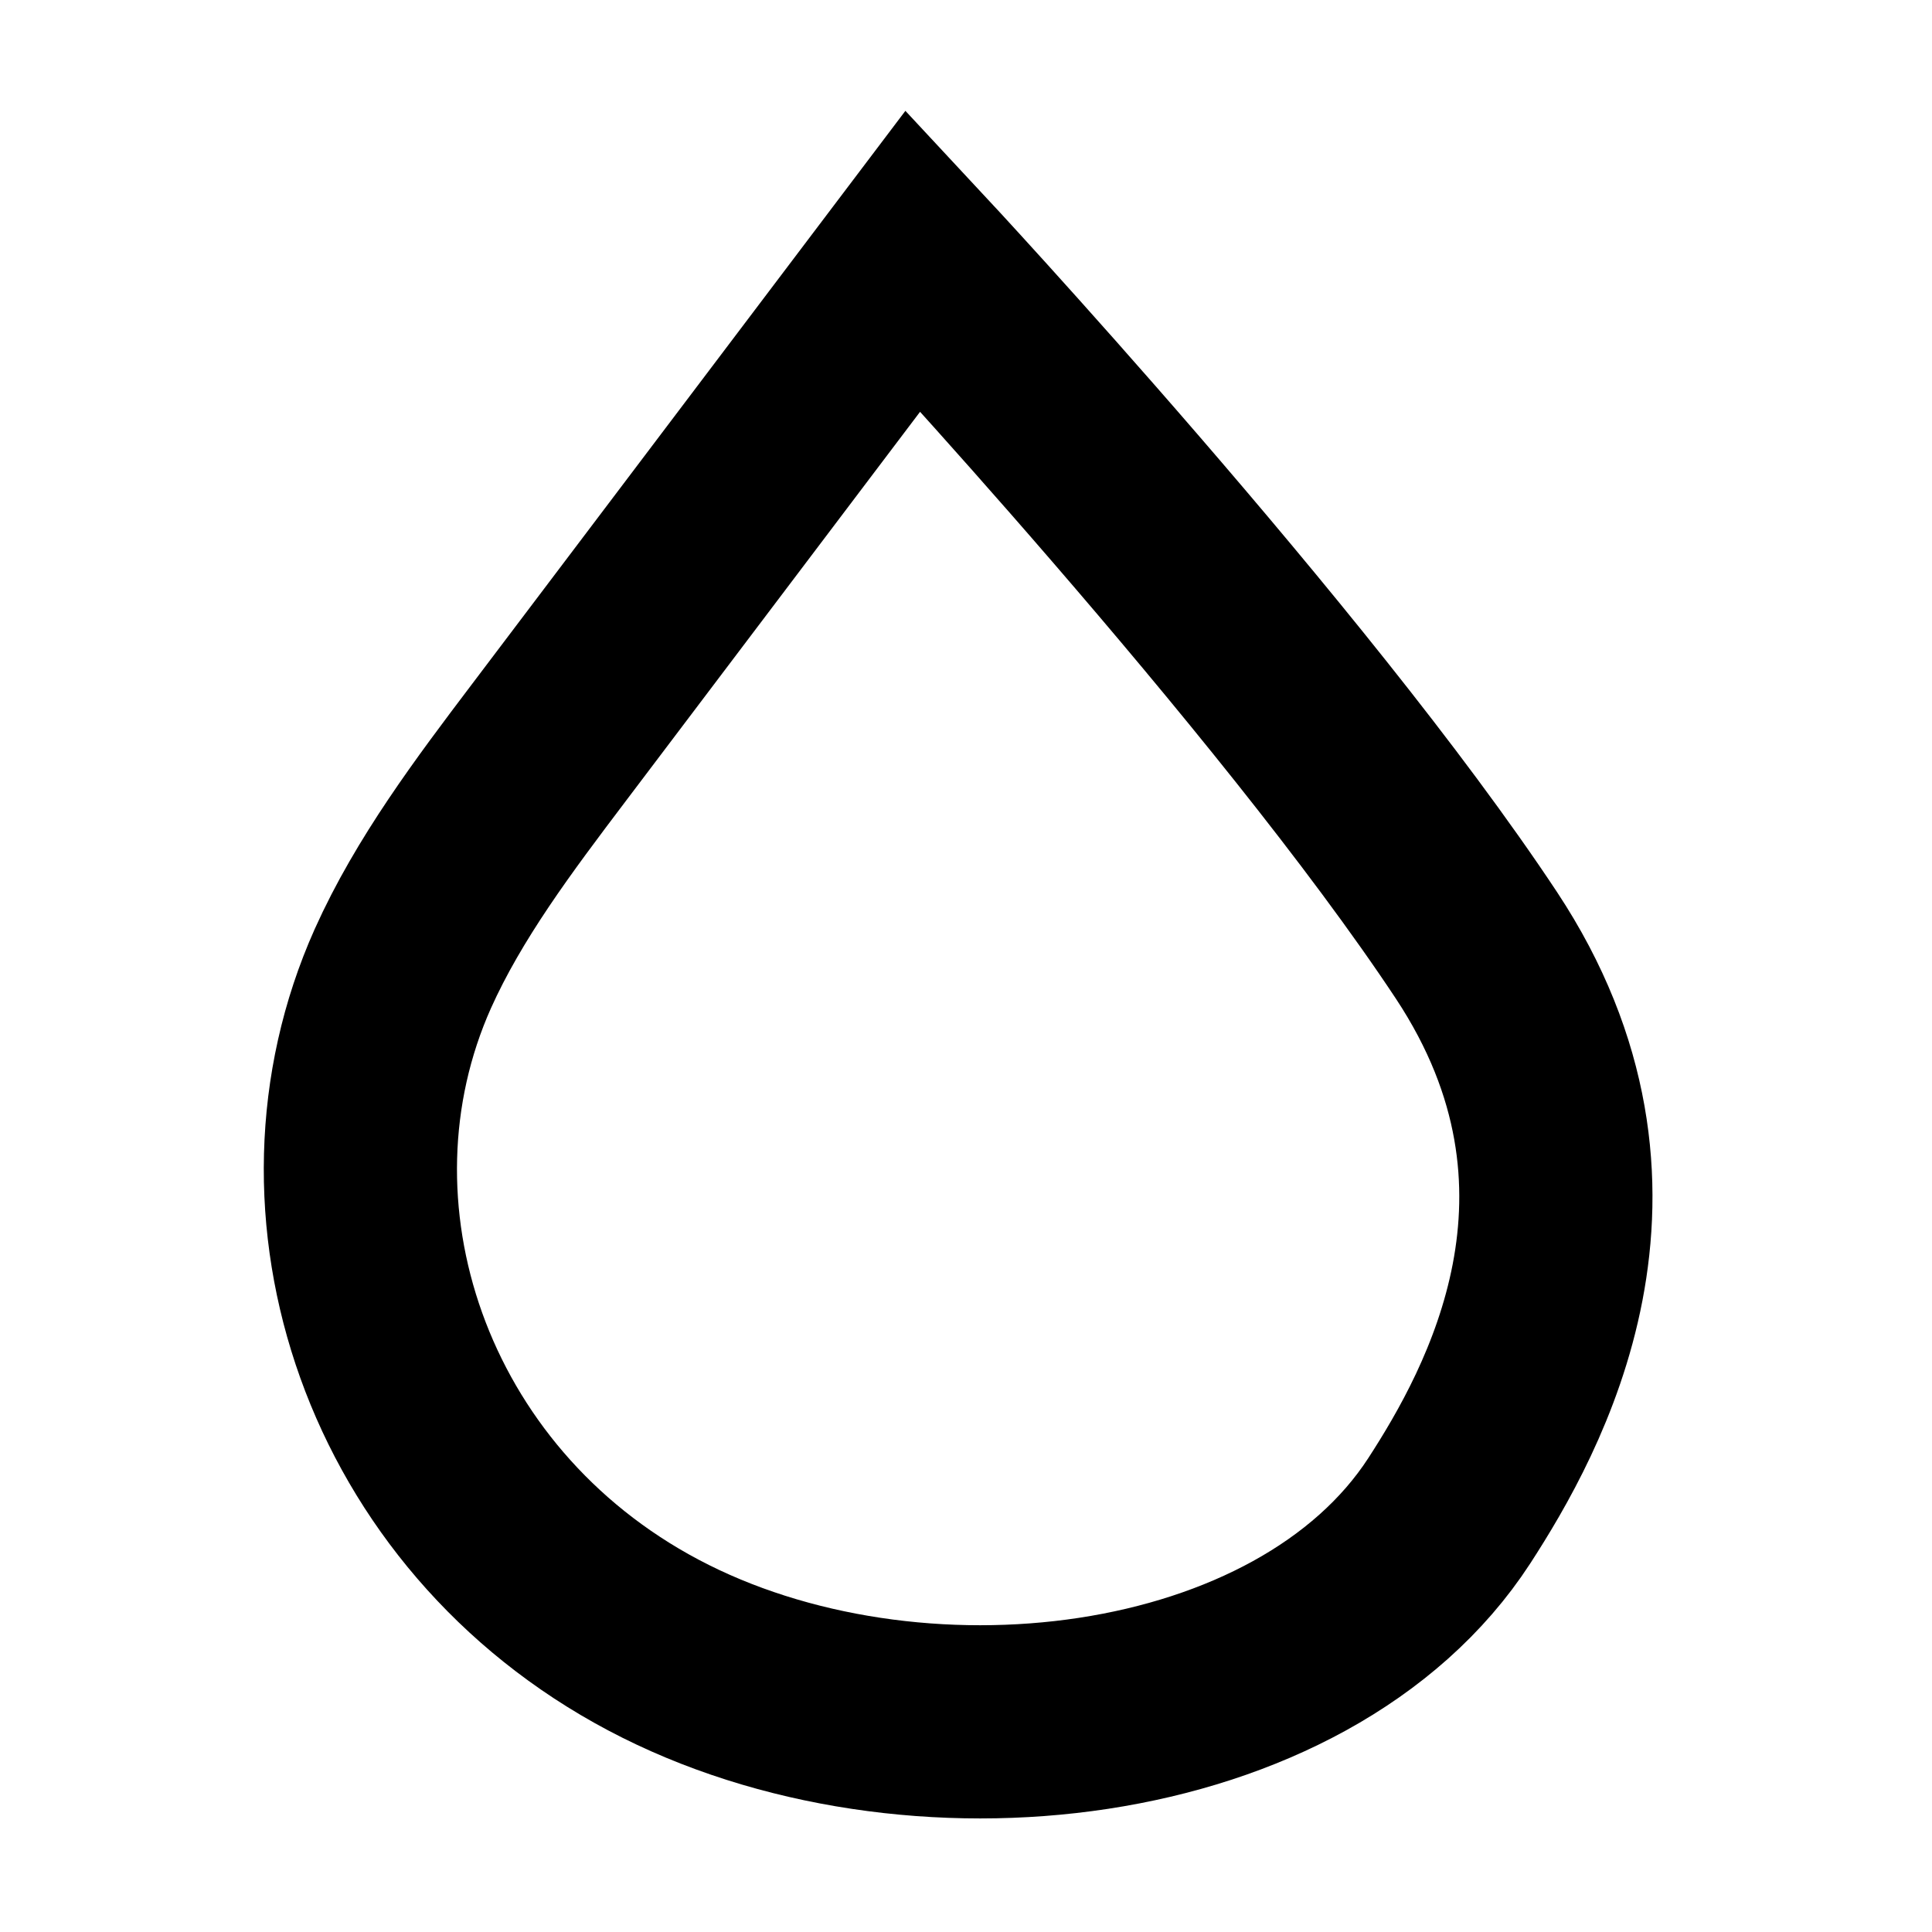
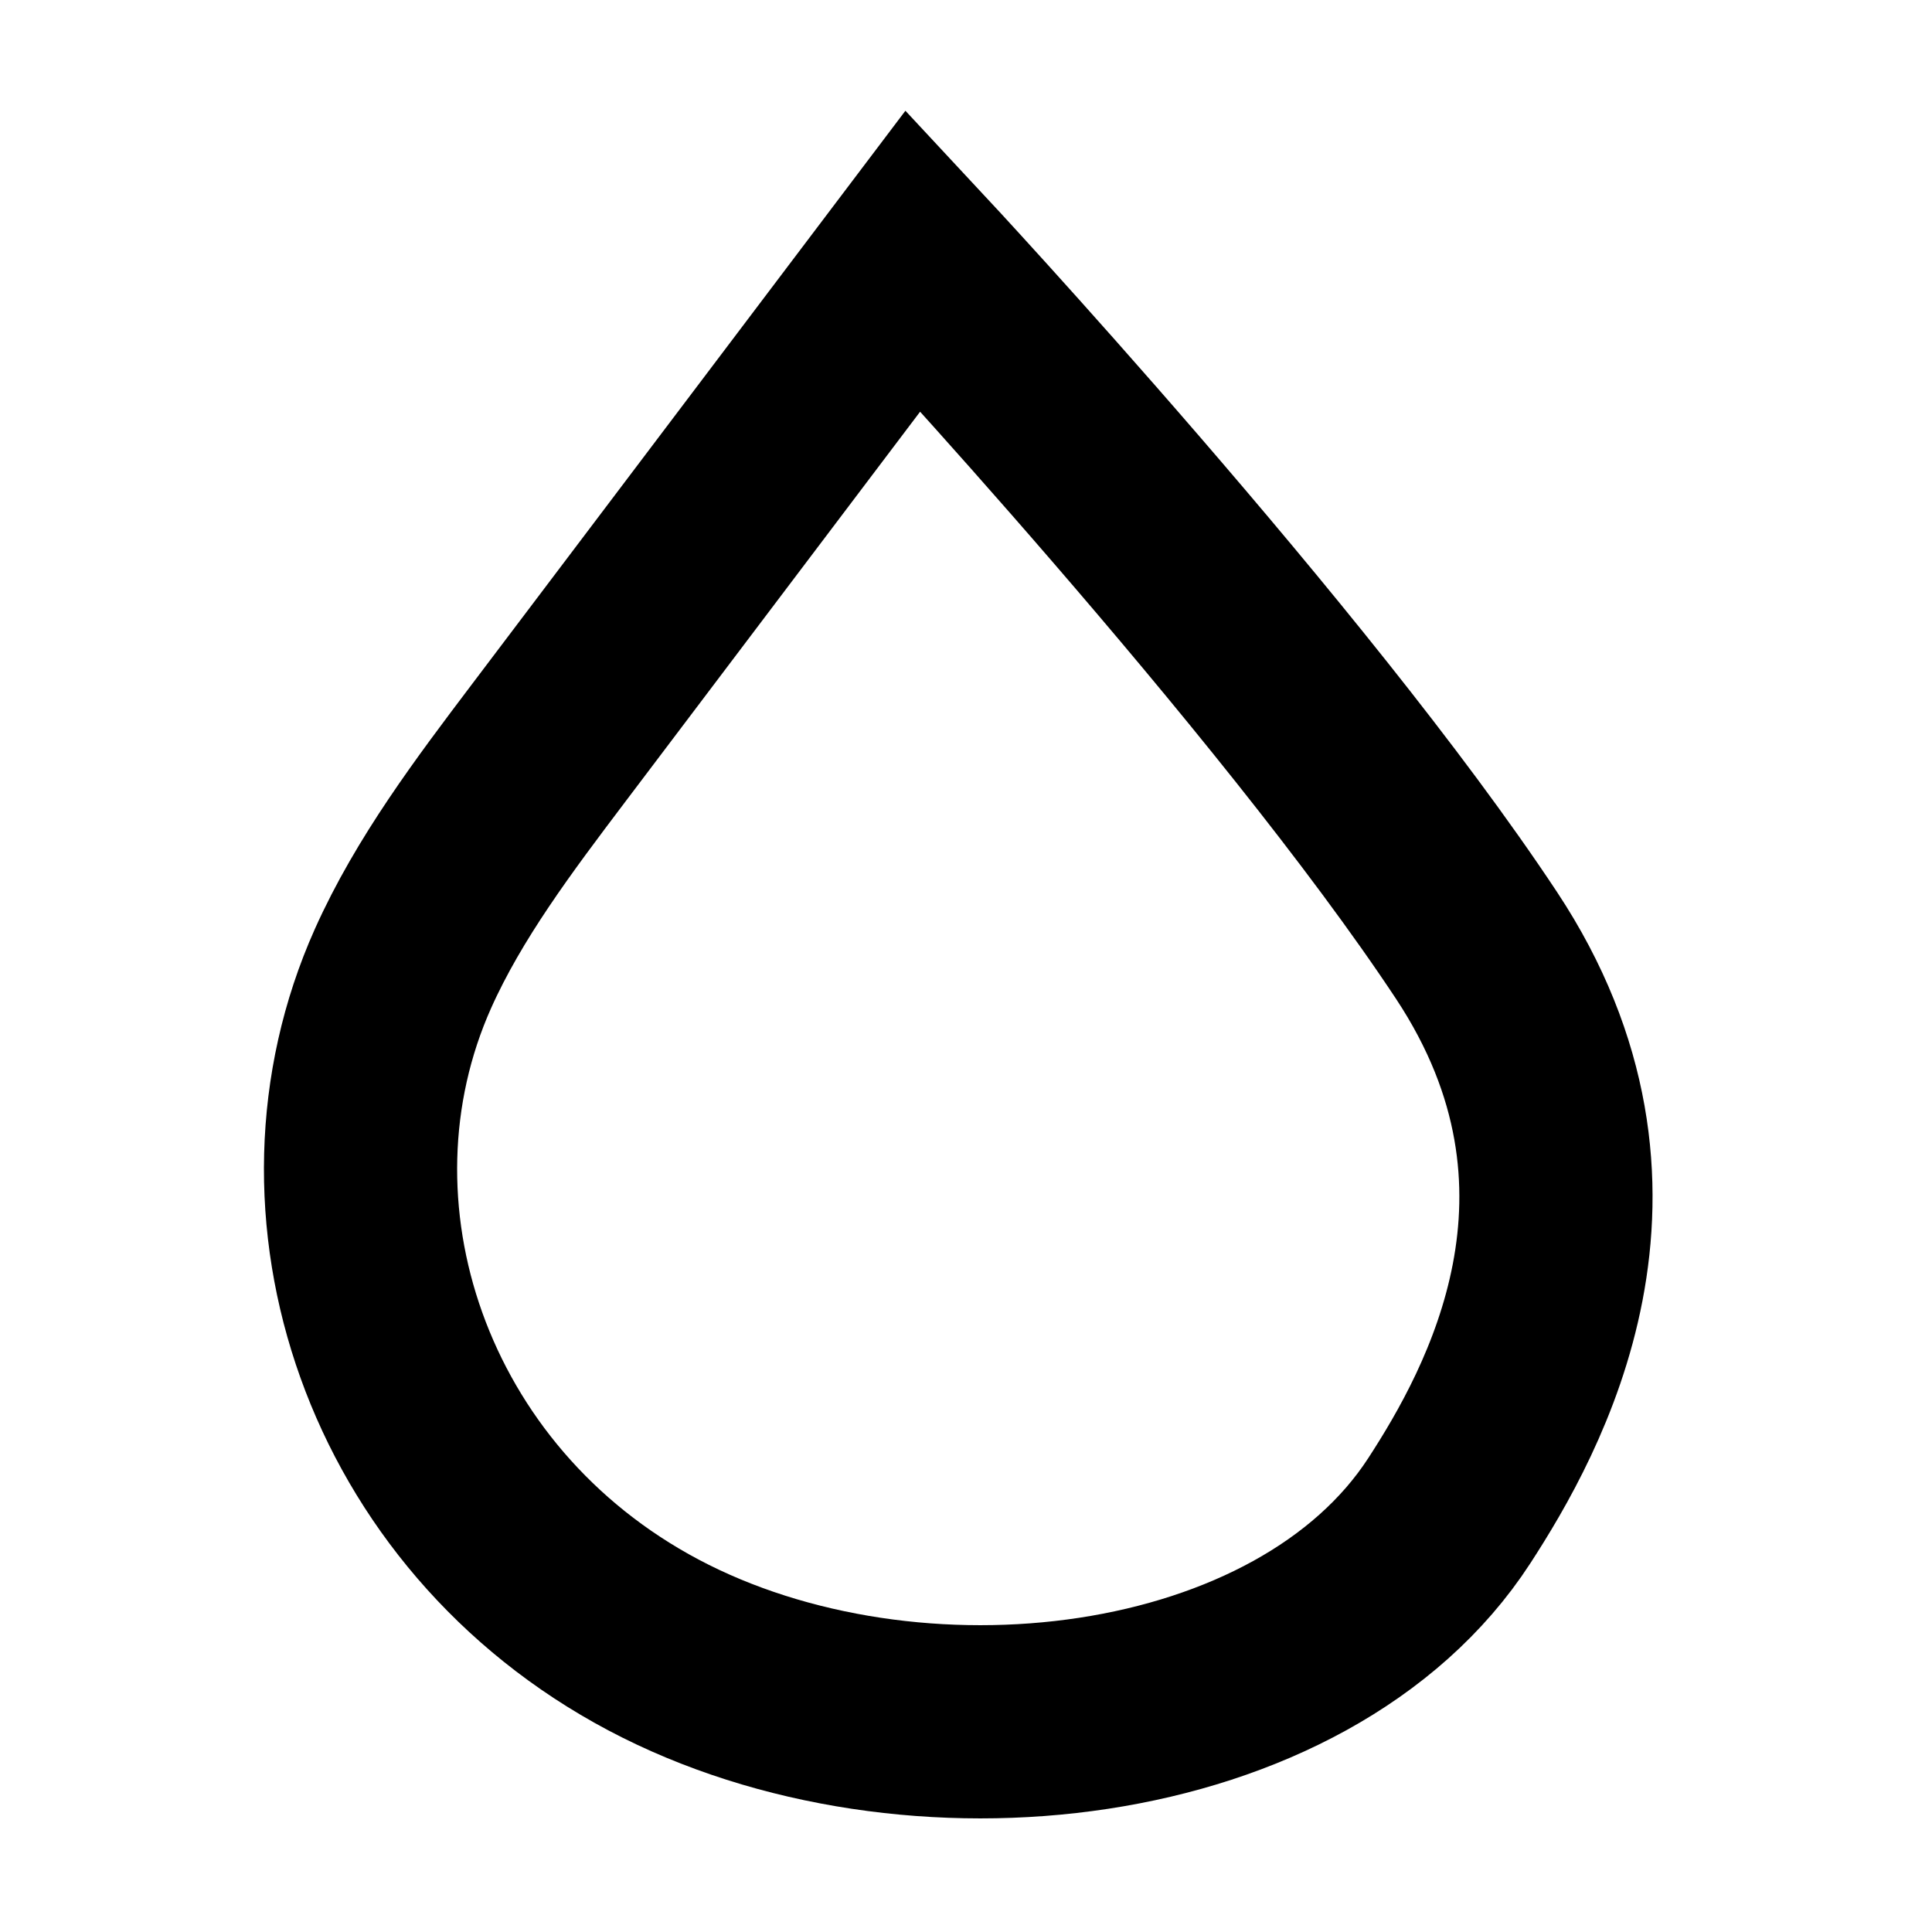
<svg xmlns="http://www.w3.org/2000/svg" id="Layer_3" viewBox="0 0 80 80">
  <defs>
    <style>.cls-1{fill:none;stroke:#000;stroke-miterlimit:10;stroke-width:8px;}</style>
  </defs>
-   <path class="cls-1" d="M37.81,10.8s-10.06,13.31-15.09,19.96c-2.27,3-4.55,6.03-6.04,9.35-4.43,9.91-.31,22.35,10.38,28.01,10.68,5.66,26.91,3.73,32.95-5.56,2.67-4.12,7.81-13.3,1.13-23.41-7.58-11.45-23.33-28.35-23.33-28.35Z" />
+   <path class="cls-1" d="M37.811,10.796s-10.059,13.308-15.088,19.962c-2.267,2.999-4.55,6.026-6.037,9.349-4.43,9.905-.307,22.347,10.376,28.009,10.683,5.662,26.913,3.735,32.949-5.559,2.673-4.115,7.814-13.303,1.128-23.41-7.578-11.454-23.328-28.351-23.328-28.351Z" />
</svg>
